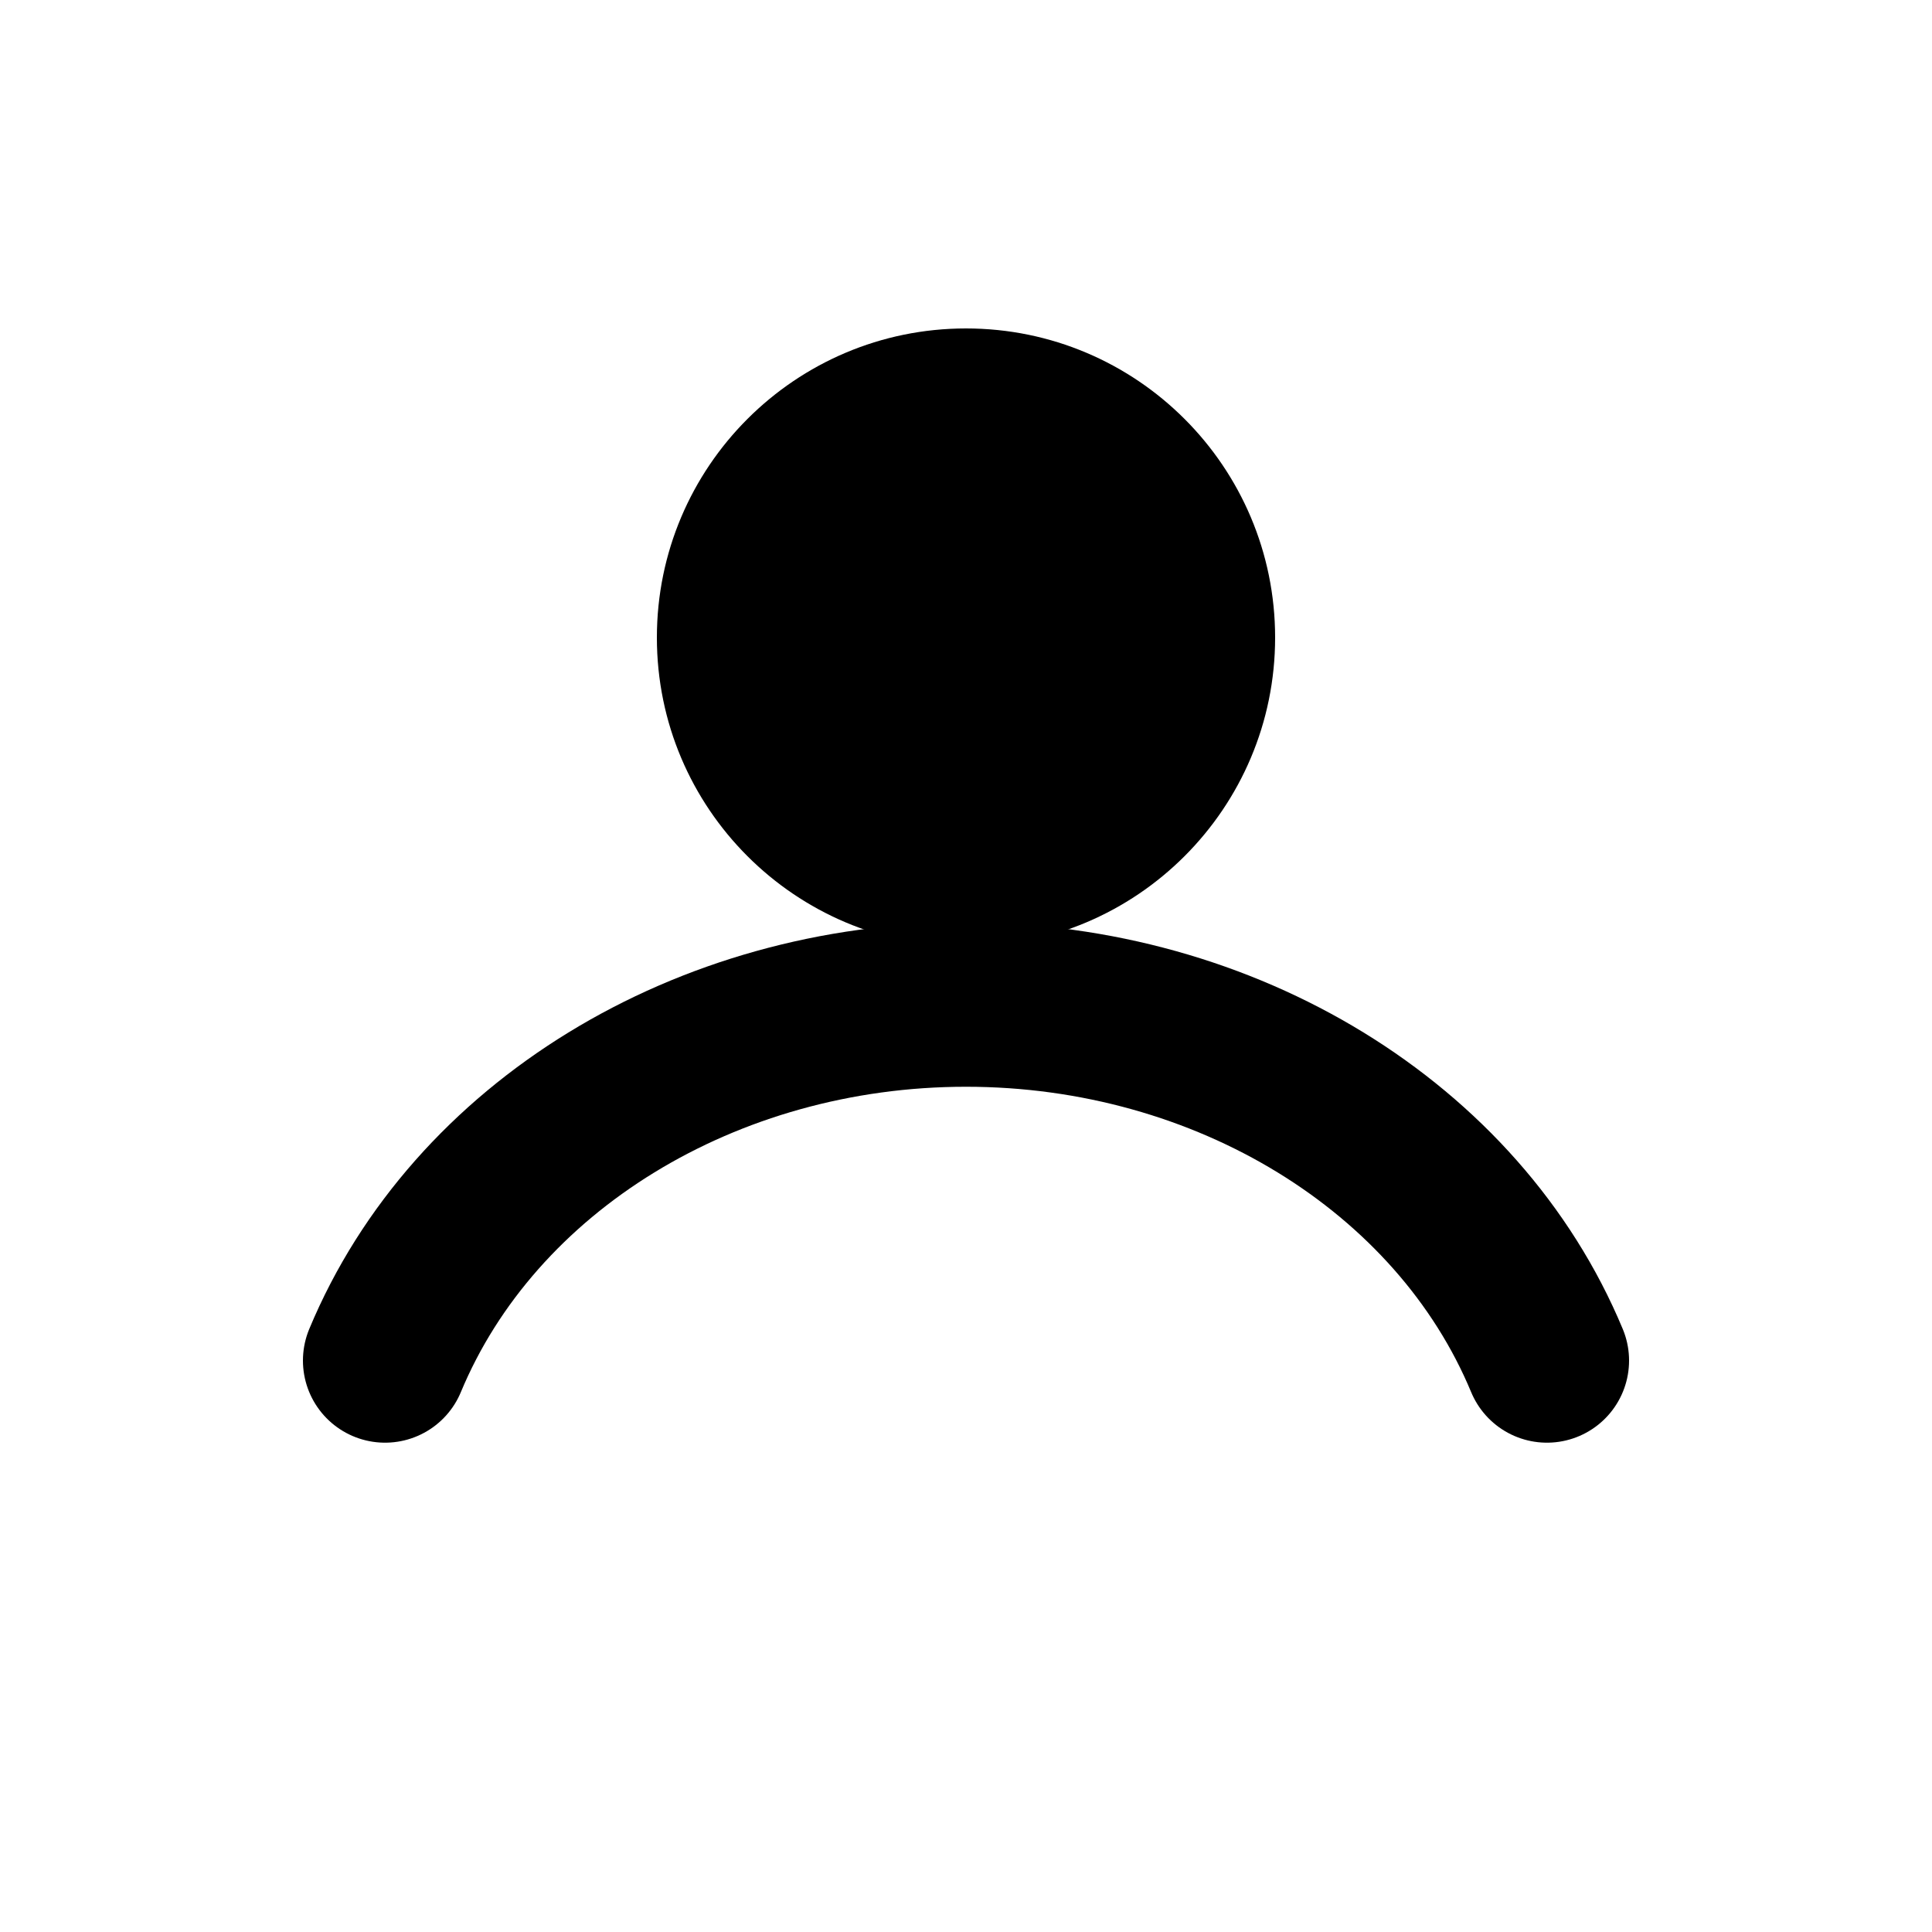
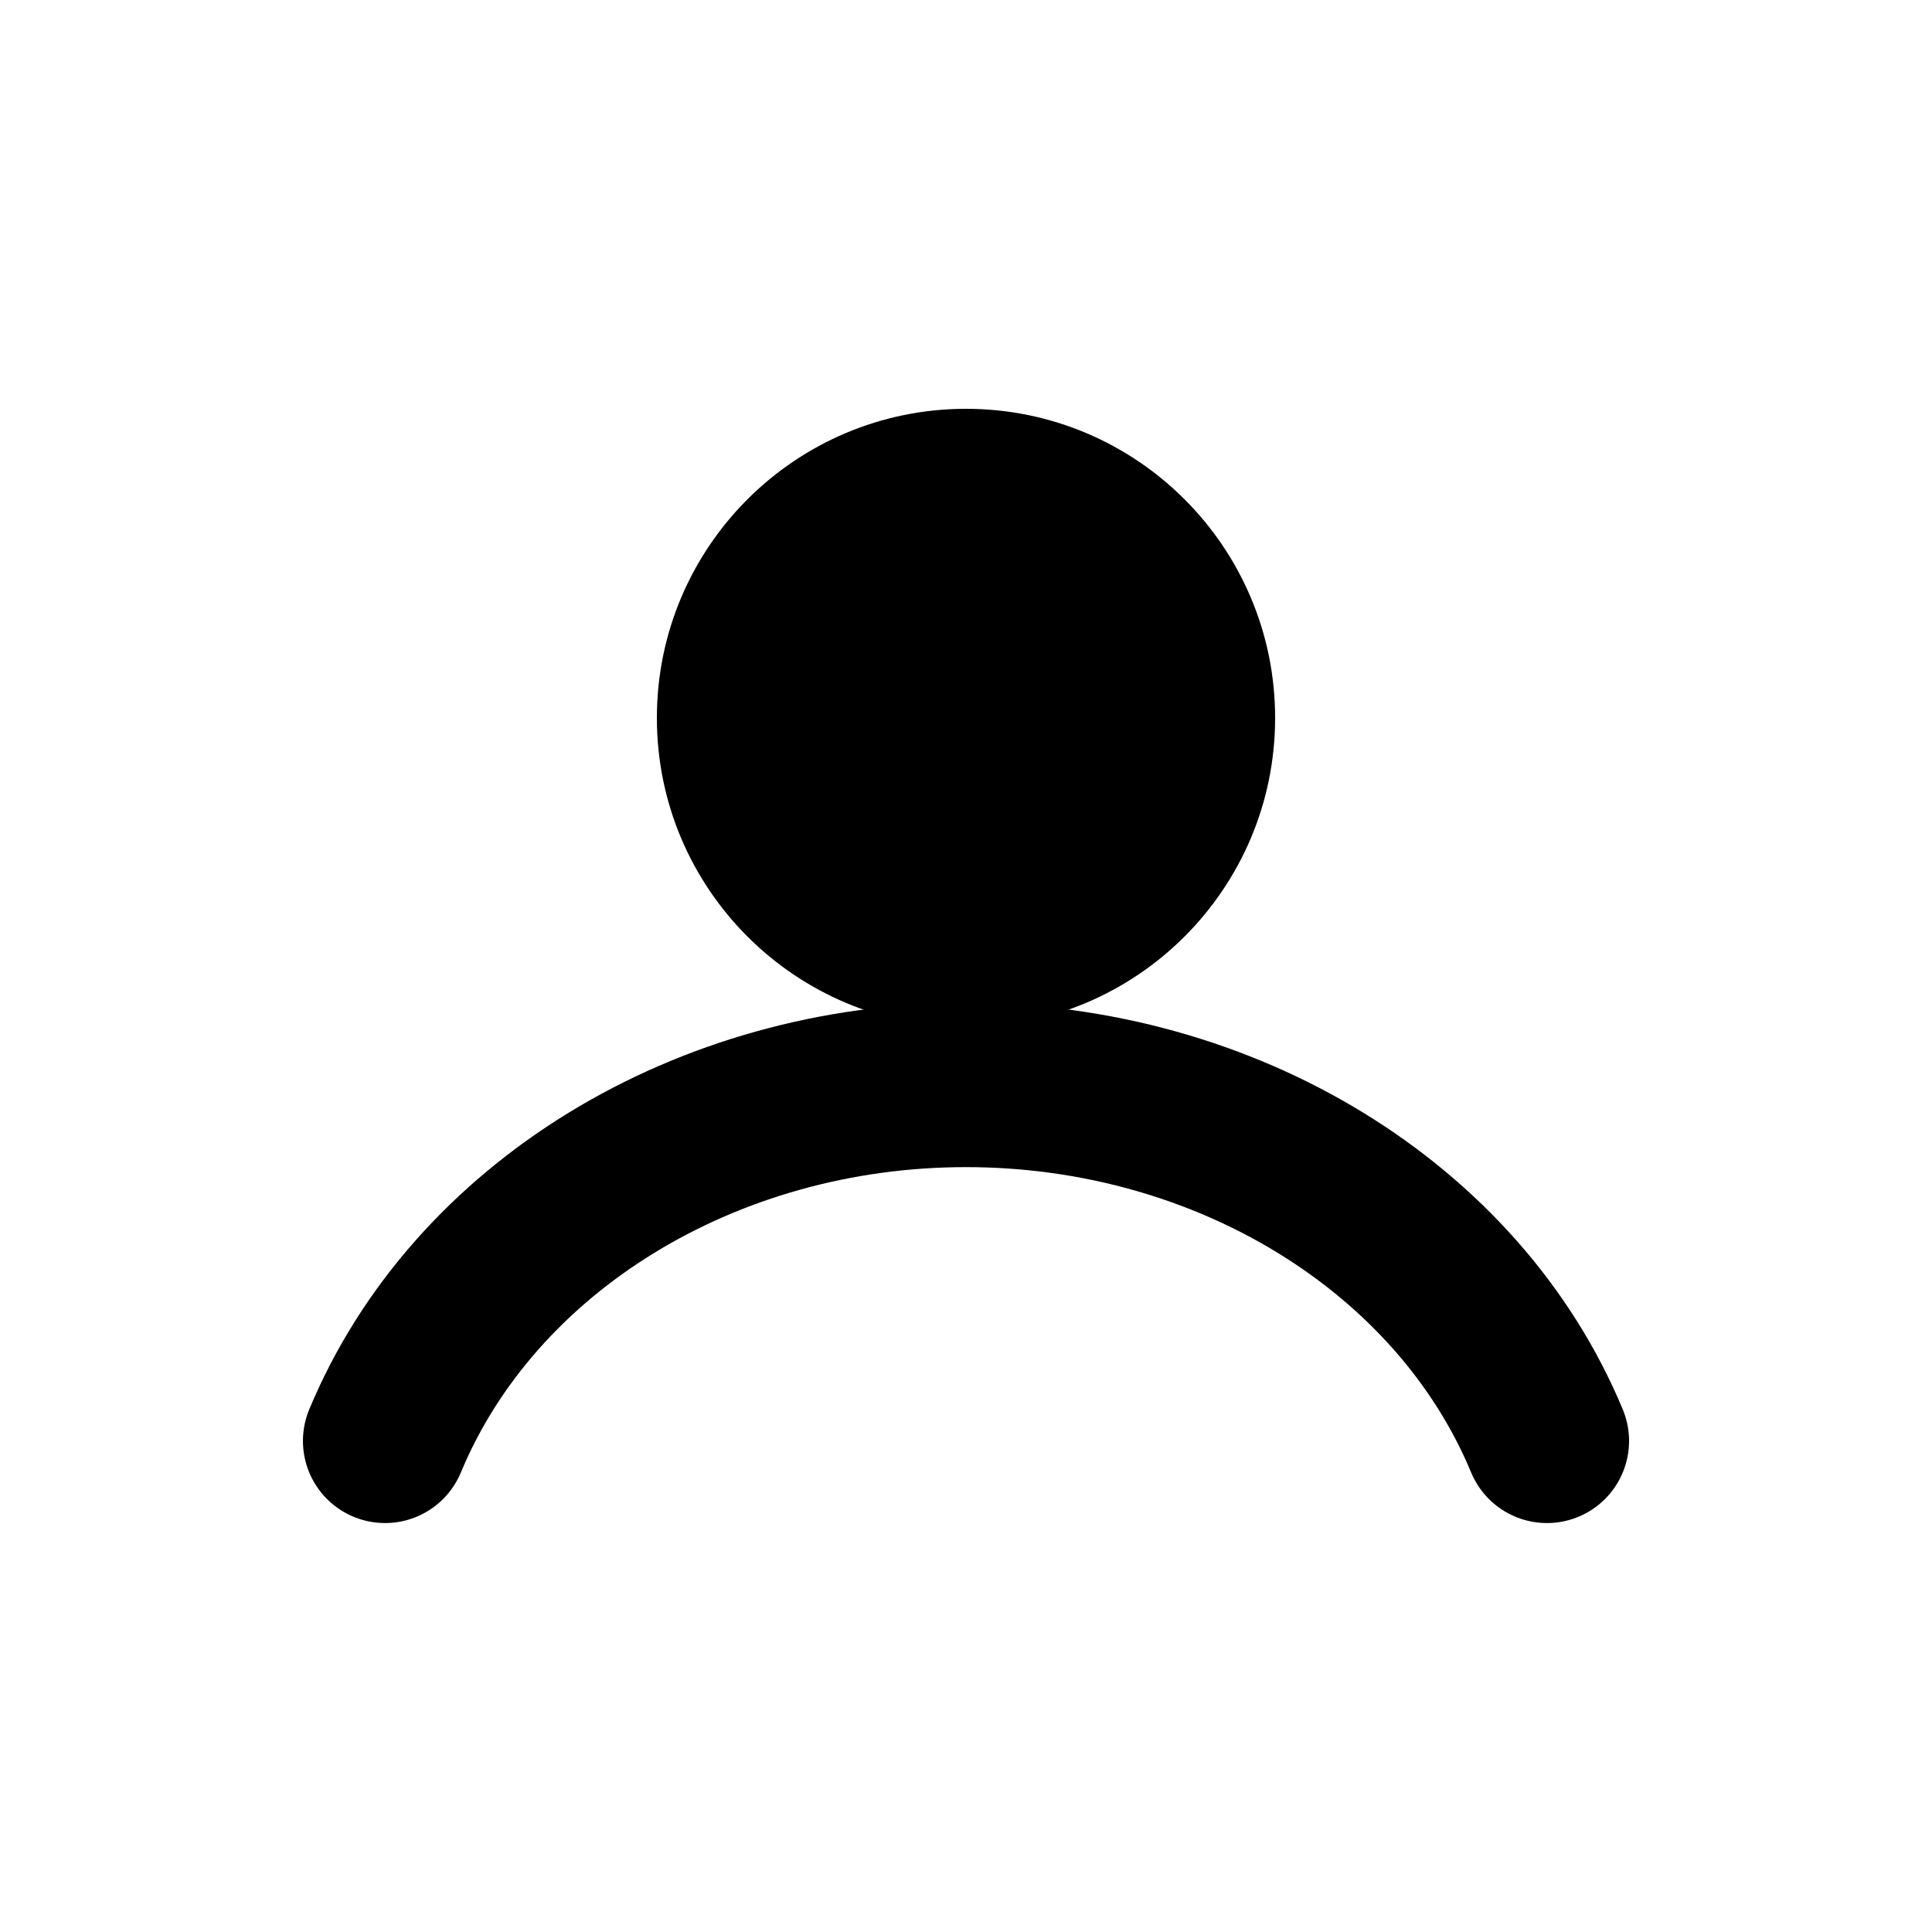
<svg xmlns="http://www.w3.org/2000/svg" width="100" height="100" viewBox="0 0 100 100" fill="none" stroke="#000000" stroke-linecap="round" stroke-linejoin="round">
-   <circle cx="50" cy="33" r="16" stroke="none" fill="#000000" />
-   <path d="M19.93,70.423 A32,28 0 0 1 80.07,70.423" stroke-width="8.5" />
+   <g transform="translate(0.00,4.16) scale(1)">
+     <circle cx="50" cy="33" r="16" stroke="none" fill="#000000" />
+     <path d="M19.93,70.423 A32,28 0 0 1 80.07,70.423" stroke-width="8.5" />
+   </g>
</svg>
